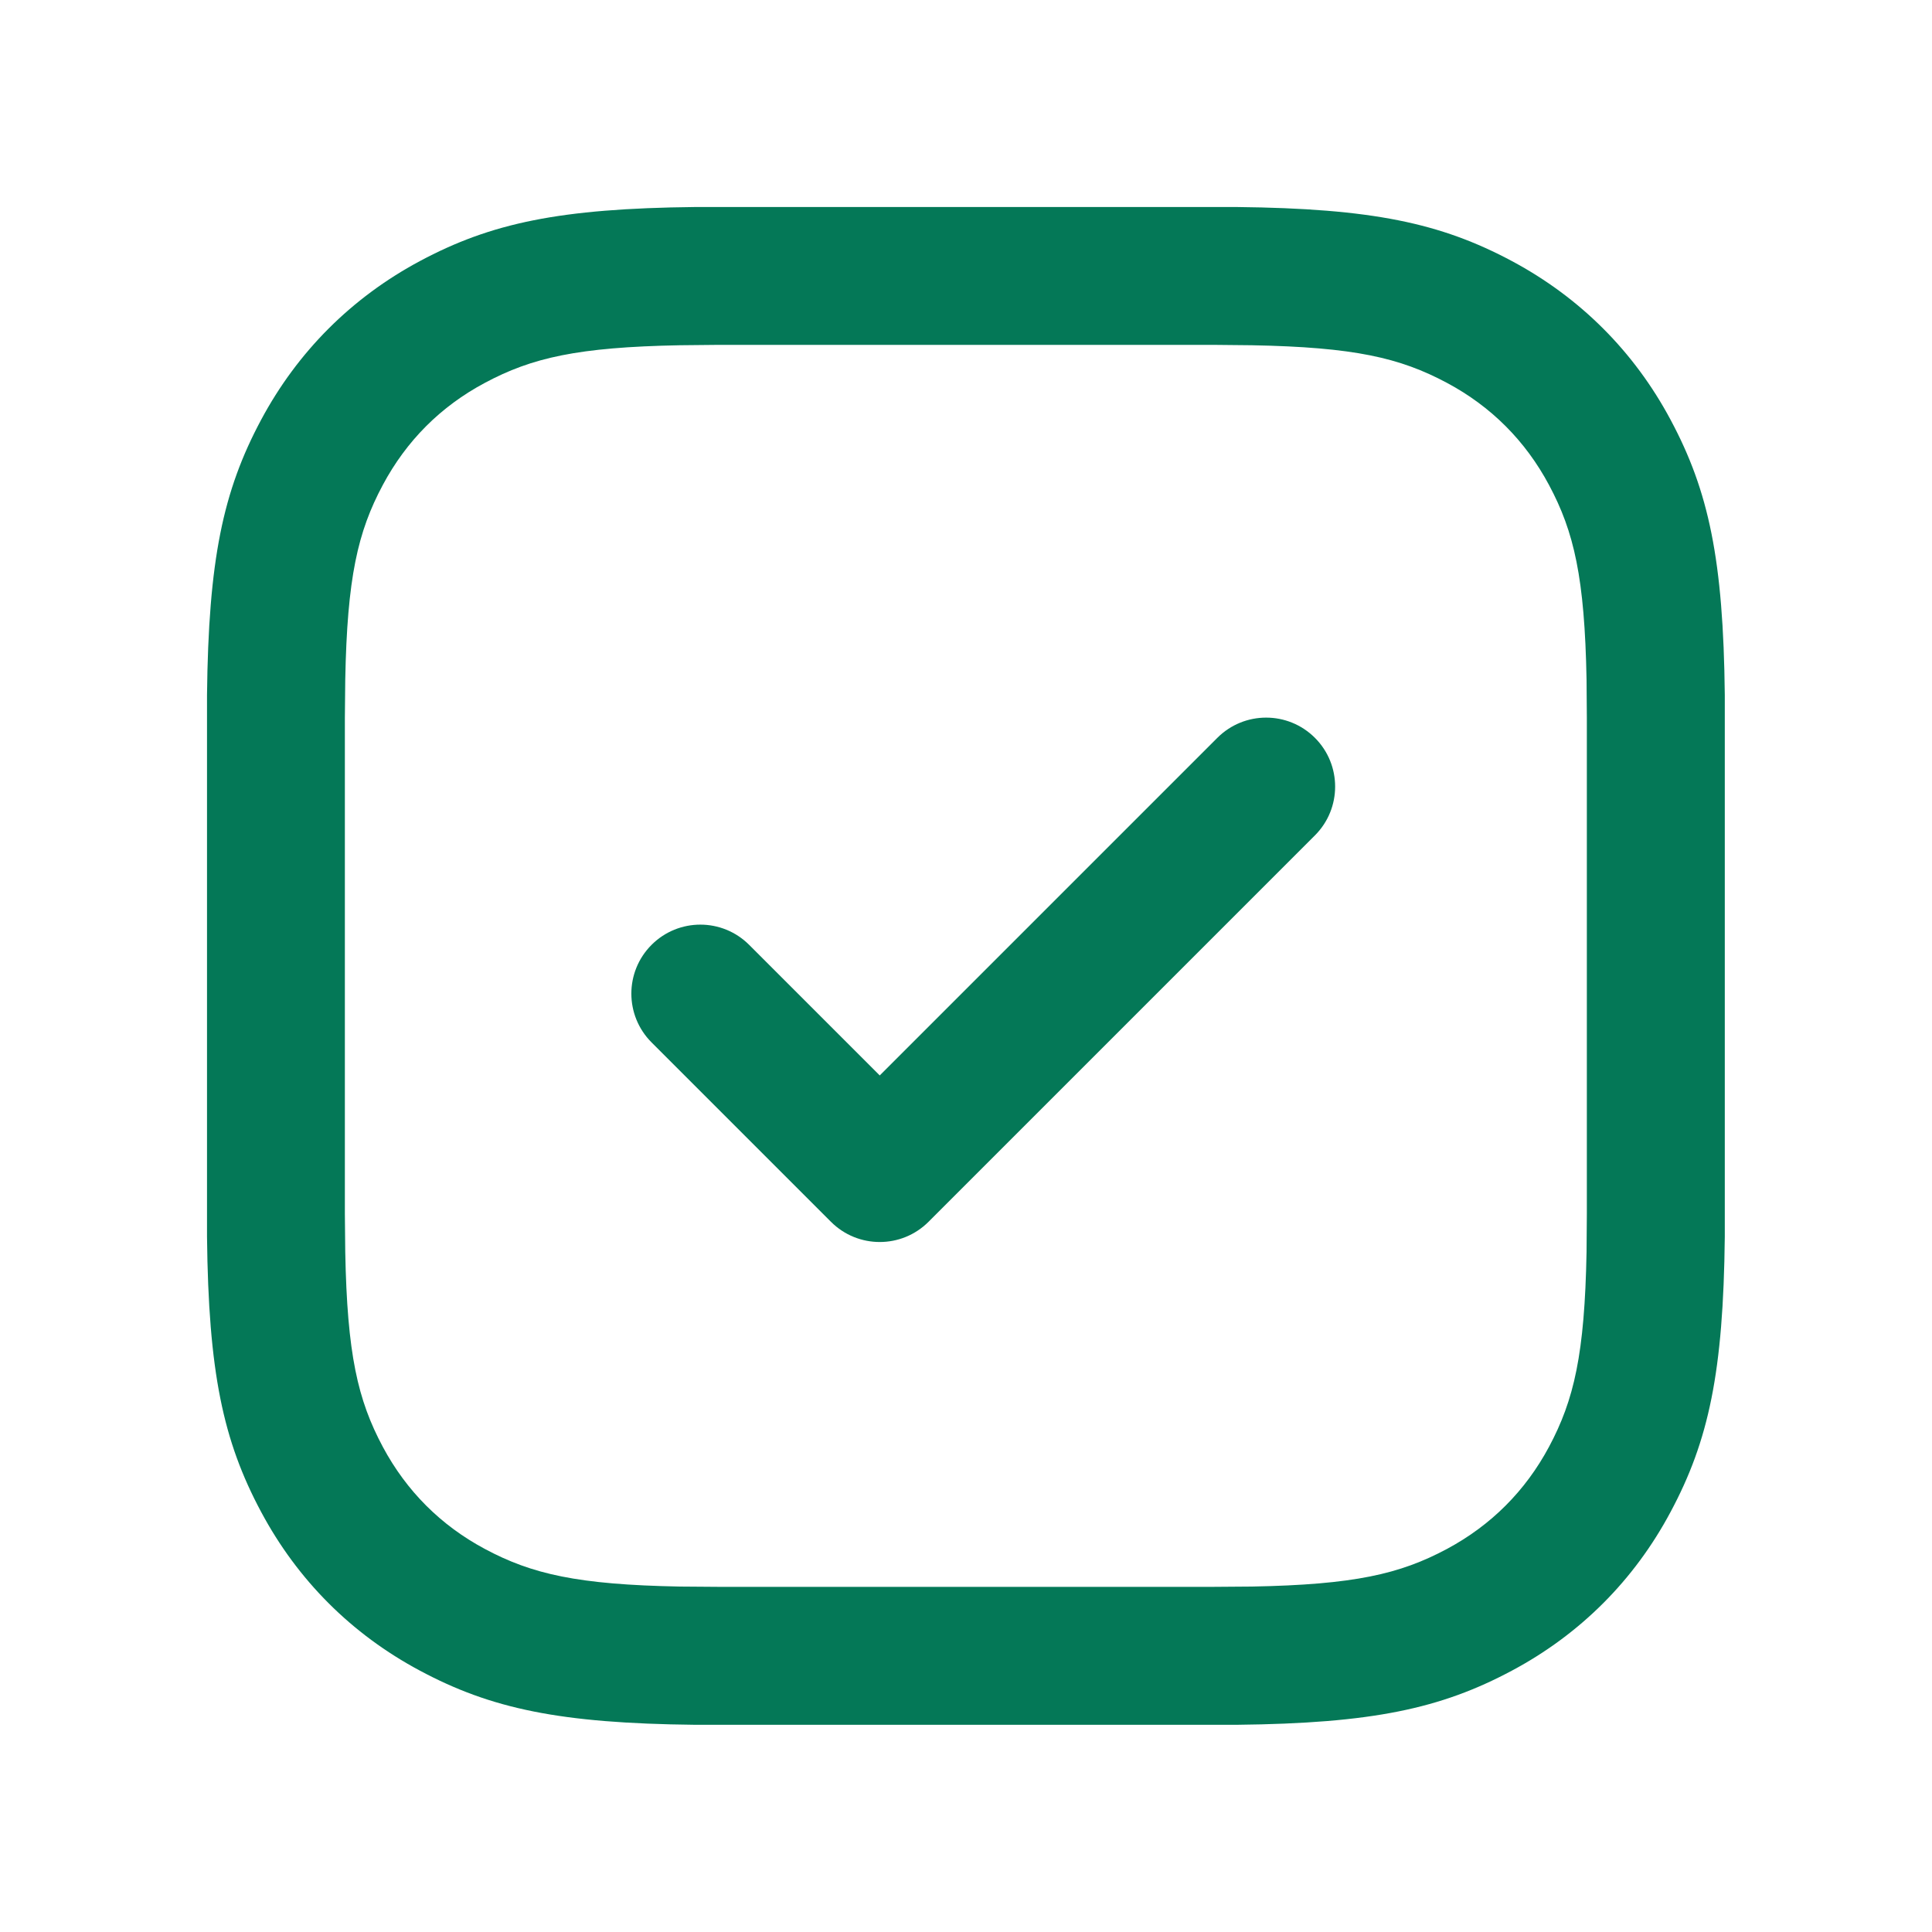
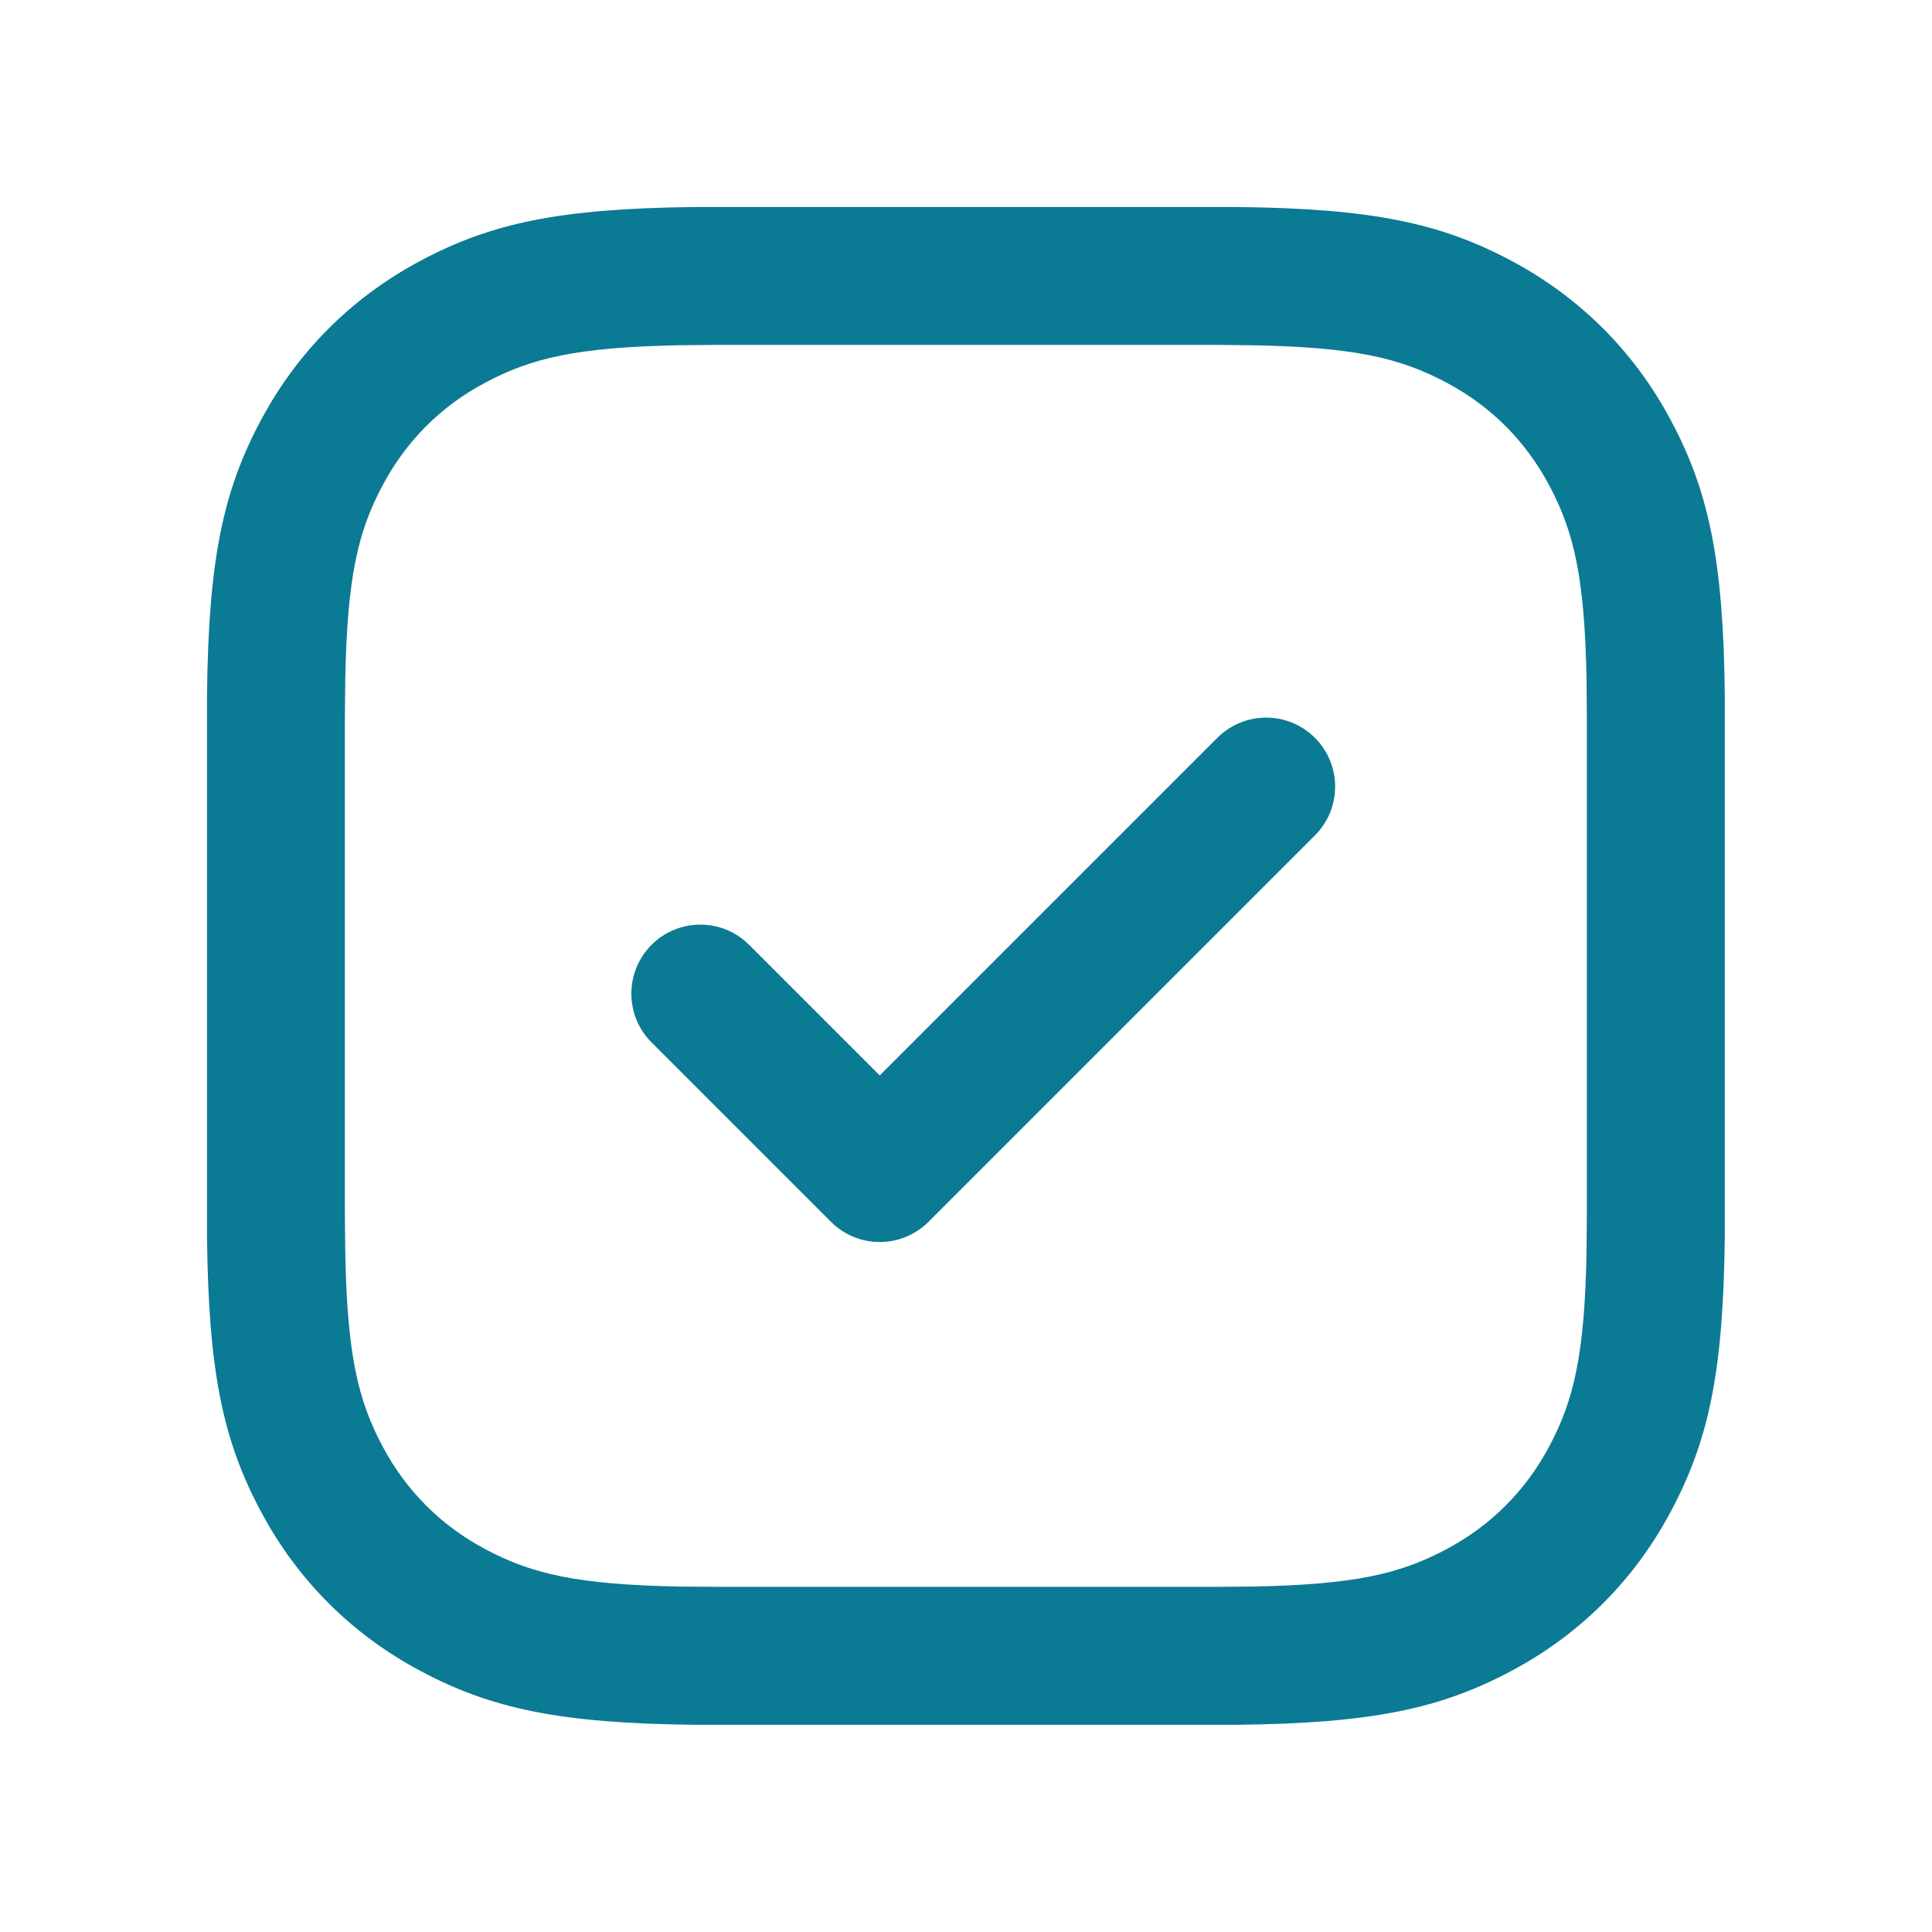
<svg xmlns="http://www.w3.org/2000/svg" width="20" height="20" viewBox="0 0 20 20" fill="none">
-   <path d="M12.803 2.143C14.202 2.158 14.913 2.308 15.652 2.703C16.358 3.081 16.917 3.64 17.294 4.346C17.689 5.084 17.84 5.796 17.855 7.195V12.803C17.84 14.202 17.689 14.913 17.294 15.651C16.917 16.358 16.358 16.917 15.652 17.294C14.913 17.689 14.202 17.84 12.803 17.855H7.195C5.796 17.84 5.084 17.689 4.346 17.294C3.64 16.917 3.081 16.358 2.703 15.651C2.308 14.913 2.158 14.202 2.143 12.803V7.195C2.158 5.796 2.308 5.084 2.703 4.346C3.081 3.64 3.64 3.081 4.346 2.703C5.084 2.308 5.796 2.158 7.195 2.143H12.803ZM12.563 3.57H7.434L7.036 3.574C5.98 3.594 5.506 3.703 5.02 3.963C4.562 4.207 4.208 4.562 3.963 5.02C3.703 5.506 3.594 5.98 3.574 7.036L3.57 7.434V12.563L3.574 12.961C3.594 14.018 3.703 14.491 3.963 14.978C4.208 15.435 4.562 15.79 5.02 16.035C5.506 16.295 5.98 16.404 7.036 16.424L7.434 16.427H12.563L12.961 16.424C14.018 16.404 14.491 16.295 14.978 16.035C15.435 15.79 15.79 15.435 16.035 14.978C16.295 14.491 16.404 14.018 16.424 12.961L16.427 12.563V7.434L16.424 7.036C16.404 5.98 16.295 5.506 16.035 5.02C15.79 4.562 15.435 4.207 14.978 3.963C14.491 3.703 14.018 3.594 12.961 3.574L12.563 3.57ZM12.602 7.638C12.881 7.359 13.333 7.359 13.612 7.638C13.891 7.917 13.891 8.369 13.612 8.648L9.612 12.648C9.333 12.927 8.881 12.927 8.602 12.648L6.745 10.791C6.466 10.512 6.466 10.06 6.745 9.781C7.024 9.502 7.476 9.502 7.755 9.781L9.107 11.133L12.602 7.638Z" fill="#047857" />
+   <path d="M12.803 2.143C14.202 2.158 14.913 2.308 15.652 2.703C16.358 3.081 16.917 3.64 17.294 4.346C17.689 5.084 17.84 5.796 17.855 7.195V12.803C17.84 14.202 17.689 14.913 17.294 15.651C16.917 16.358 16.358 16.917 15.652 17.294C14.913 17.689 14.202 17.84 12.803 17.855H7.195C5.796 17.84 5.084 17.689 4.346 17.294C3.64 16.917 3.081 16.358 2.703 15.651C2.308 14.913 2.158 14.202 2.143 12.803V7.195C2.158 5.796 2.308 5.084 2.703 4.346C3.081 3.64 3.64 3.081 4.346 2.703C5.084 2.308 5.796 2.158 7.195 2.143H12.803ZM12.563 3.57H7.434L7.036 3.574C5.98 3.594 5.506 3.703 5.02 3.963C4.562 4.207 4.208 4.562 3.963 5.02C3.703 5.506 3.594 5.98 3.574 7.036L3.57 7.434V12.563L3.574 12.961C3.594 14.018 3.703 14.491 3.963 14.978C4.208 15.435 4.562 15.79 5.02 16.035C5.506 16.295 5.98 16.404 7.036 16.424L7.434 16.427H12.563L12.961 16.424C14.018 16.404 14.491 16.295 14.978 16.035C15.435 15.79 15.79 15.435 16.035 14.978C16.295 14.491 16.404 14.018 16.424 12.961L16.427 12.563V7.434L16.424 7.036C16.404 5.98 16.295 5.506 16.035 5.02C15.79 4.562 15.435 4.207 14.978 3.963C14.491 3.703 14.018 3.594 12.961 3.574L12.563 3.57ZM12.602 7.638C12.881 7.359 13.333 7.359 13.612 7.638C13.891 7.917 13.891 8.369 13.612 8.648L9.612 12.648C9.333 12.927 8.881 12.927 8.602 12.648L6.745 10.791C6.466 10.512 6.466 10.06 6.745 9.781C7.024 9.502 7.476 9.502 7.755 9.781L9.107 11.133L12.602 7.638Z" fill="#0B7A94" />
</svg>
